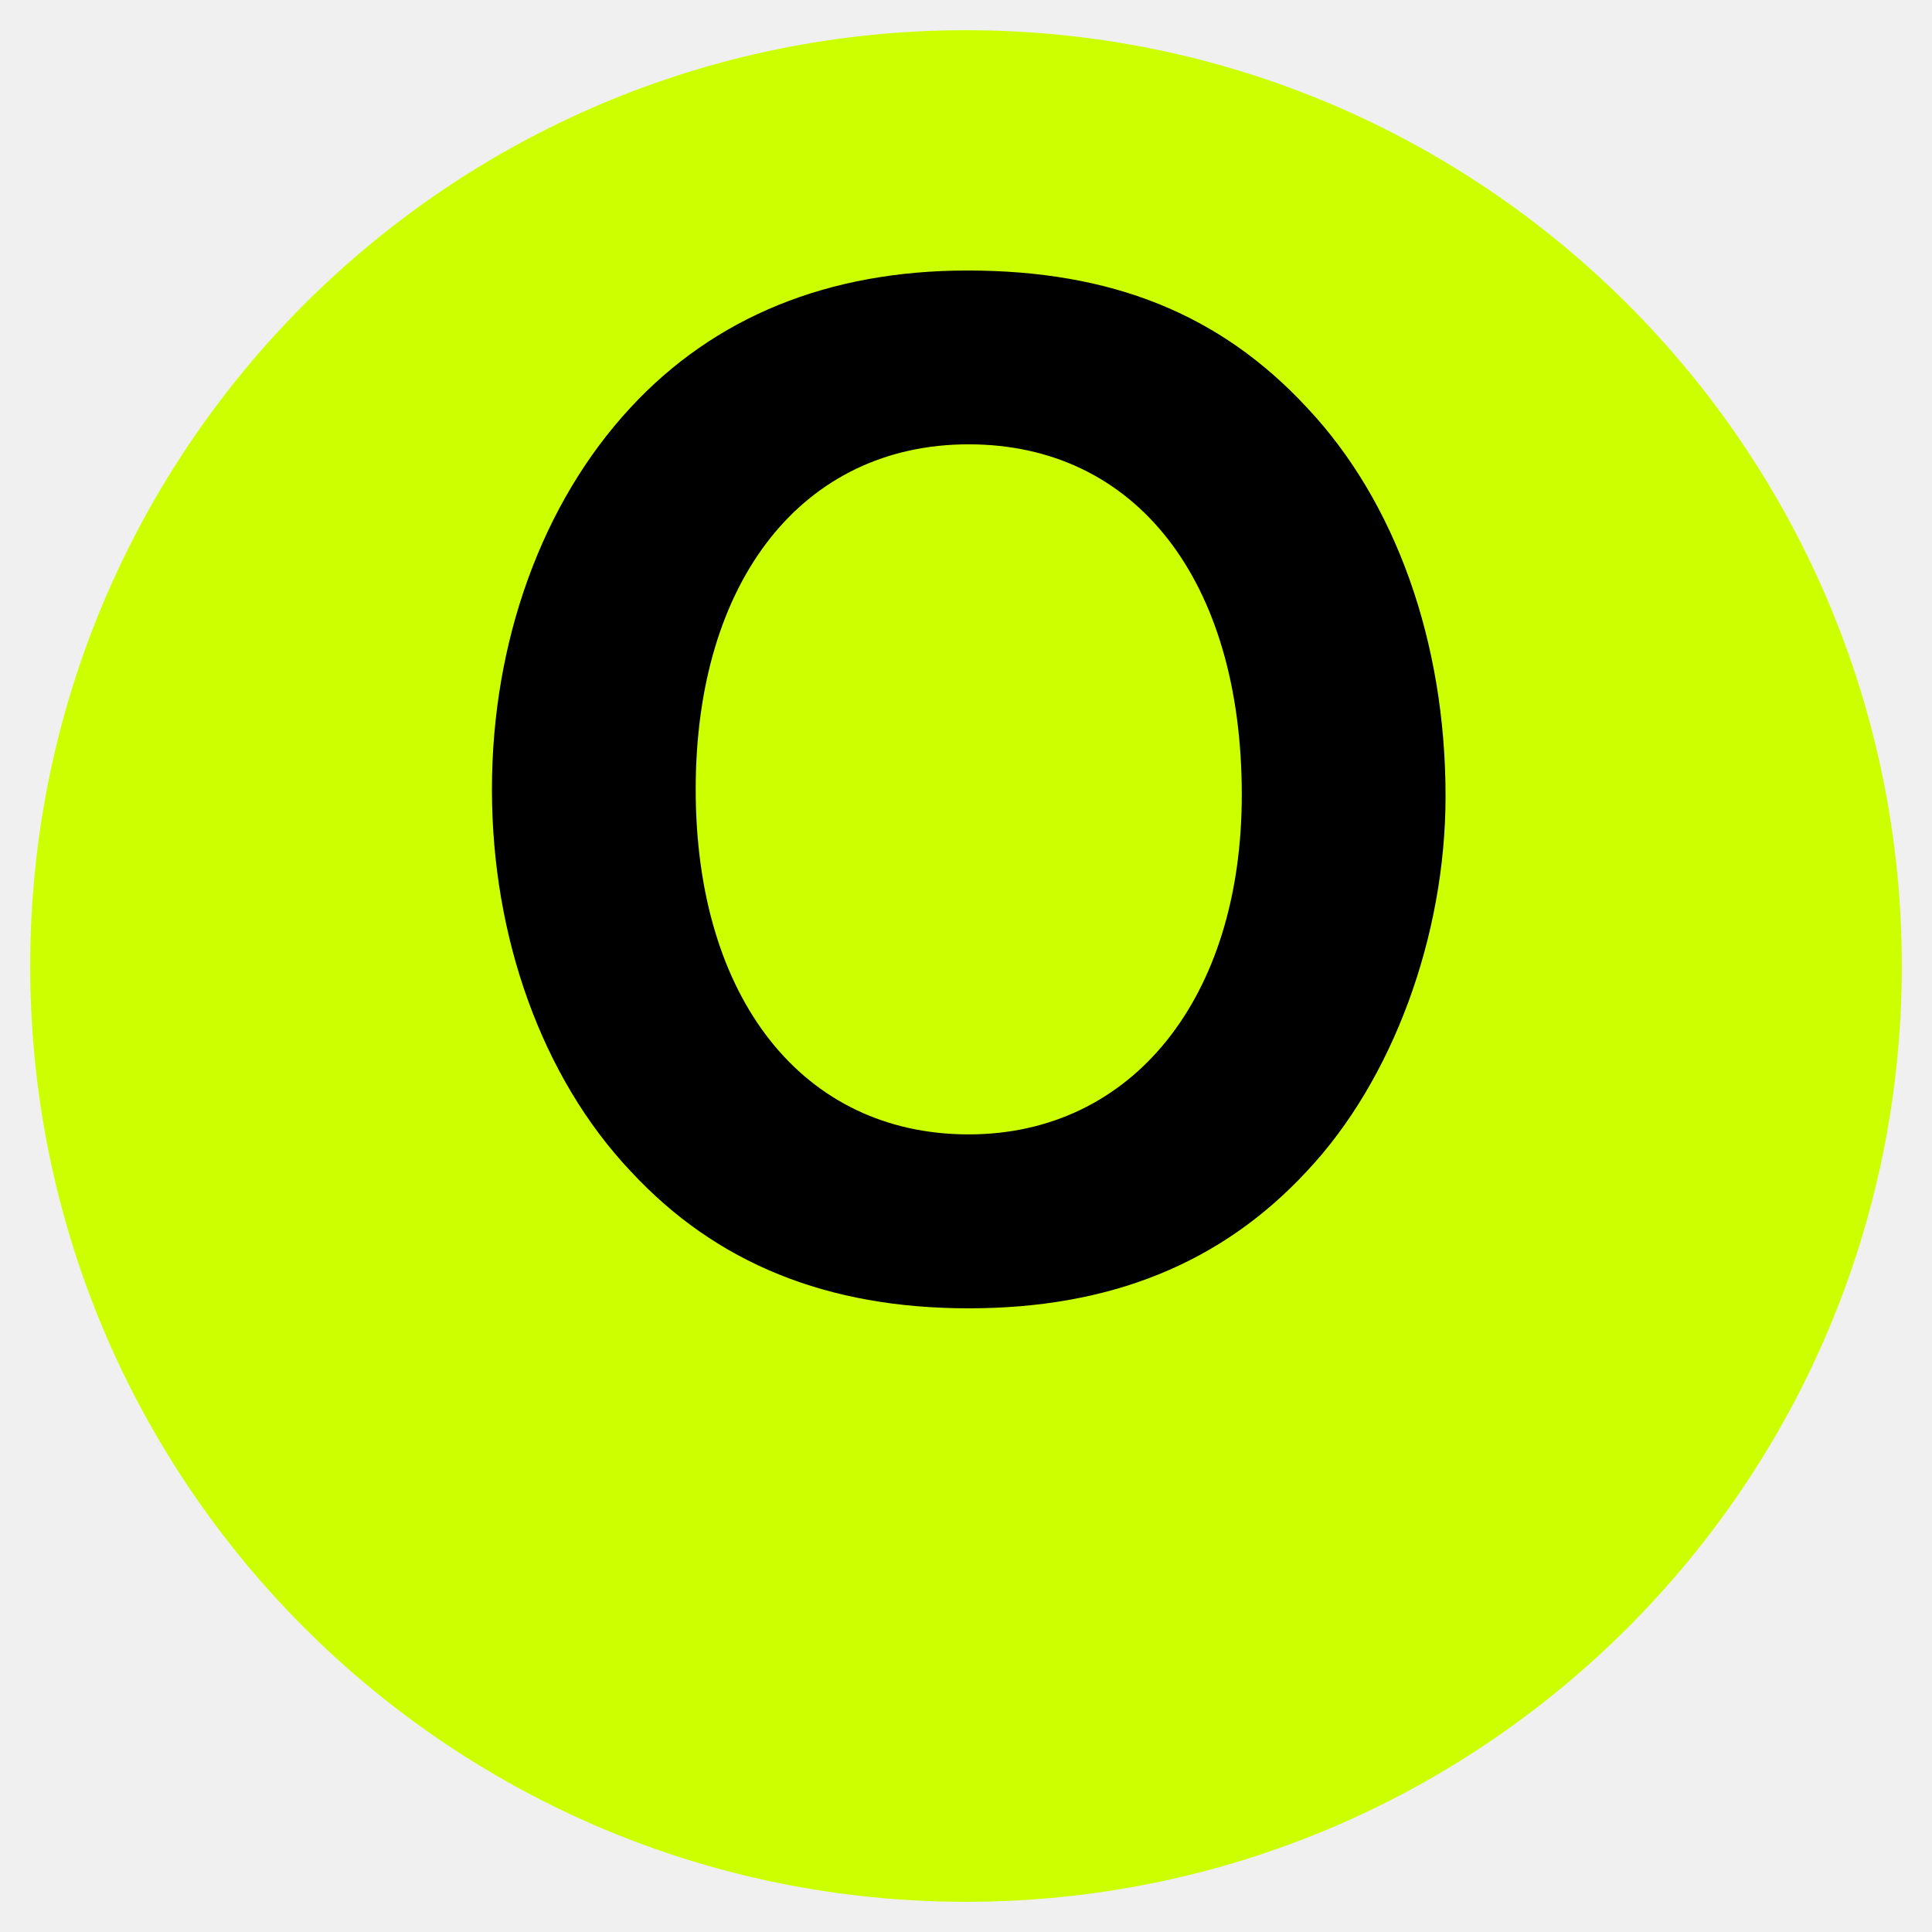
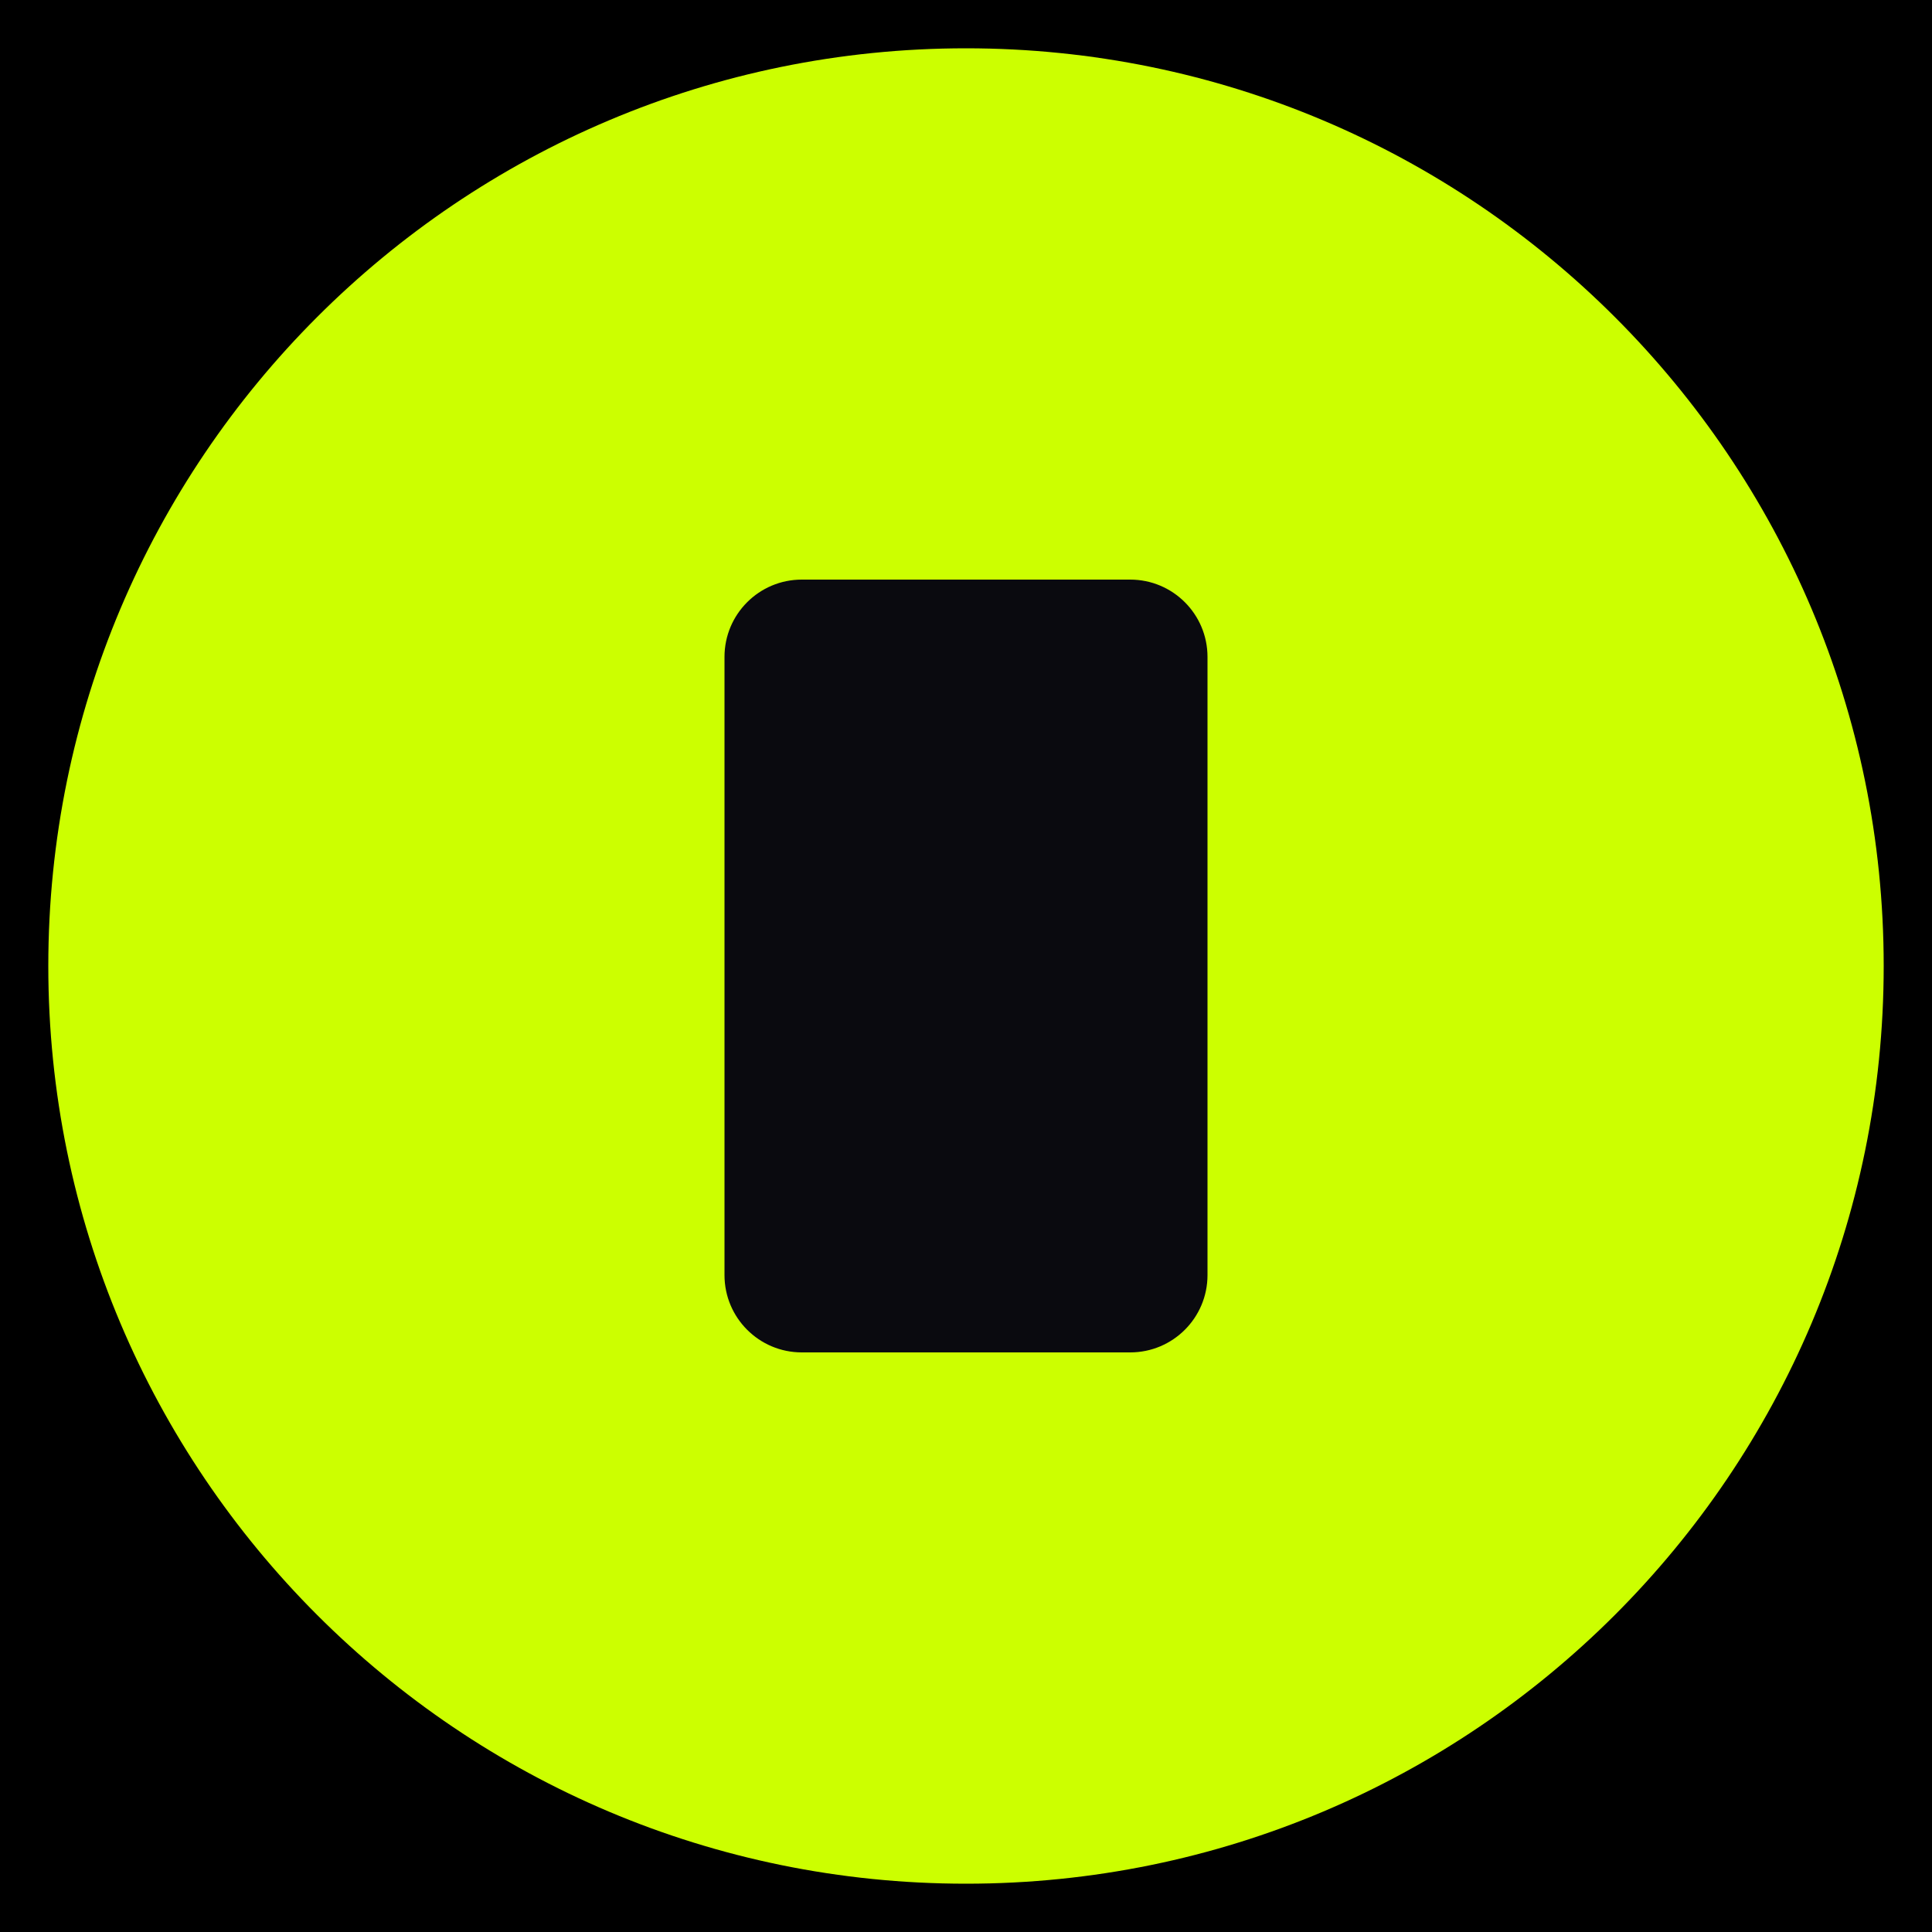
- <svg xmlns="http://www.w3.org/2000/svg" viewBox="0 0 256 256">
-   <circle cx="128" cy="128" r="124" fill="#CCFF00" />
-   <text x="128" y="128" text-anchor="middle" dominant-baseline="central" font-family="Helvetica, Arial, sans-serif" font-weight="bold" font-size="180" fill="#000000">O</text>
+ <svg xmlns="http://www.w3.org/2000/svg" viewBox="0 0 200 200">
+   <defs>
+     <style>
+       @media (prefers-color-scheme: dark) {
+         circle { fill: #CCFF00; }
+         rect { fill: #0a0a0f; }
+       }
+       @media (prefers-color-scheme: light) {
+         circle { fill: #CCFF00; }
+         rect { fill: #ffffff; }
+       }
+     </style>
+   </defs>
+   <rect width="200" height="200" class="bg" />
+   <circle cx="100" cy="100" r="95" fill="#CCFF00" />
+   <rect x="75" y="60" width="50" height="80" rx="8" fill="#0a0a0f" />
</svg>
